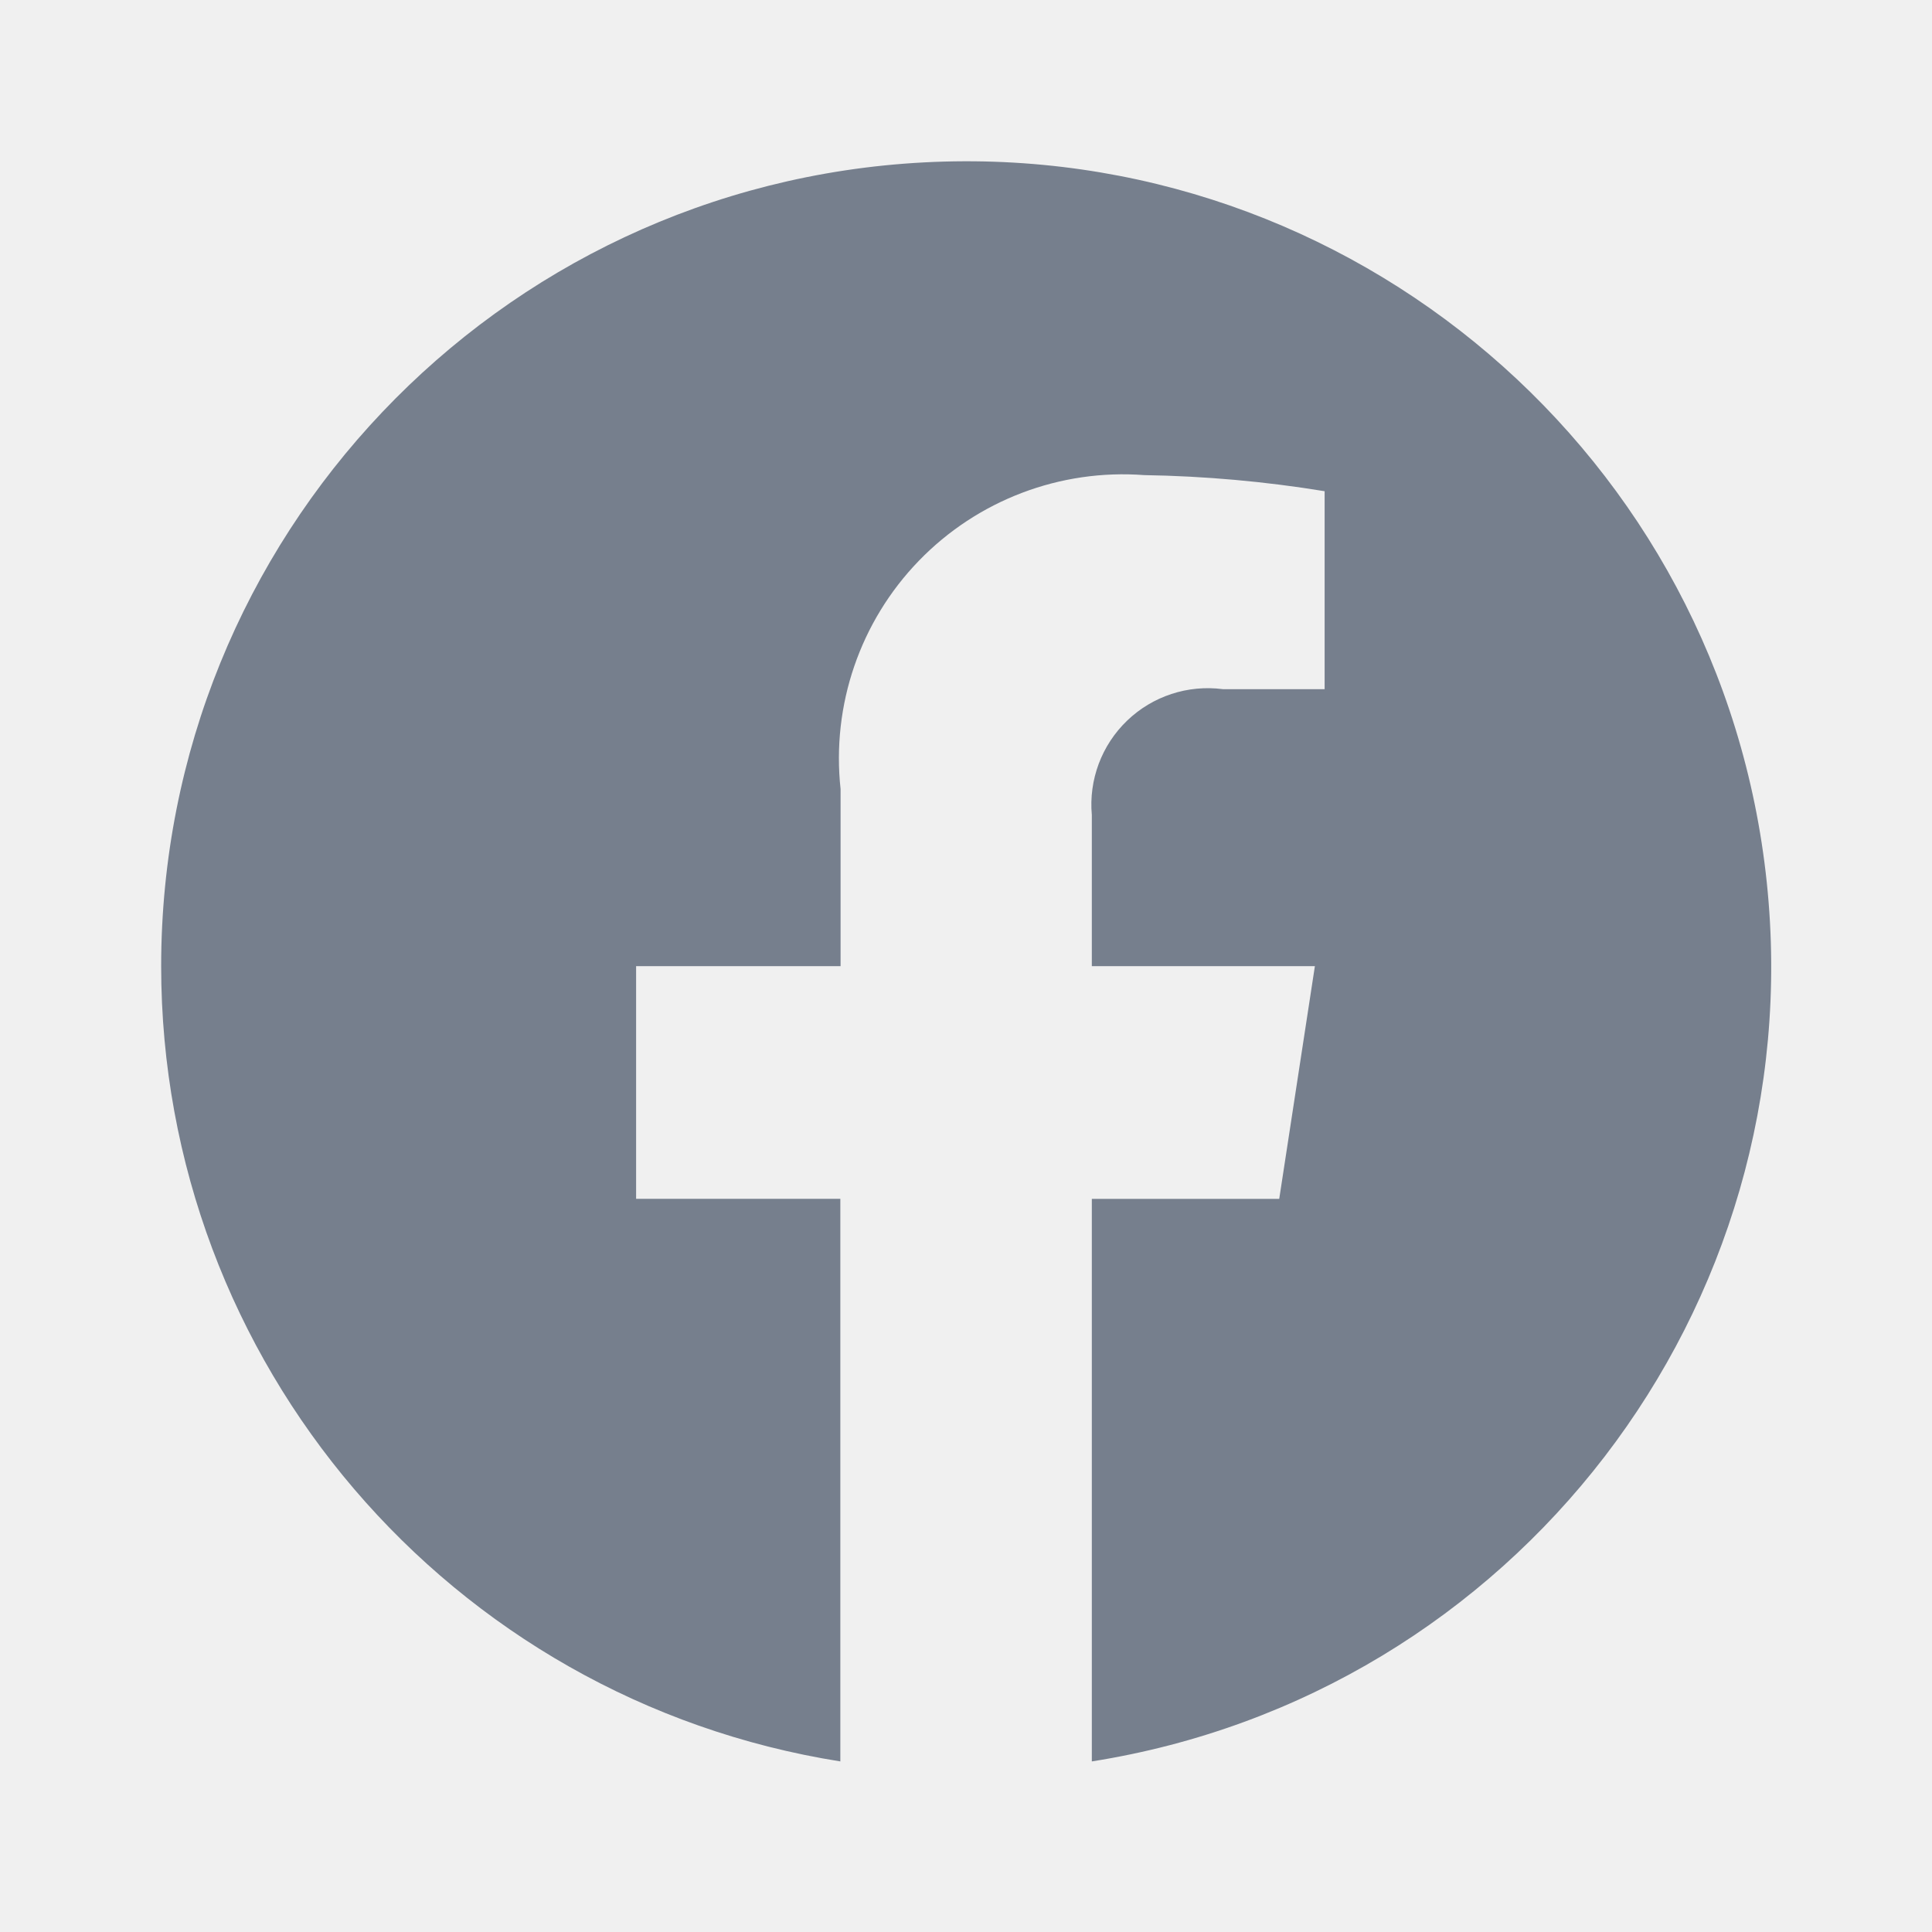
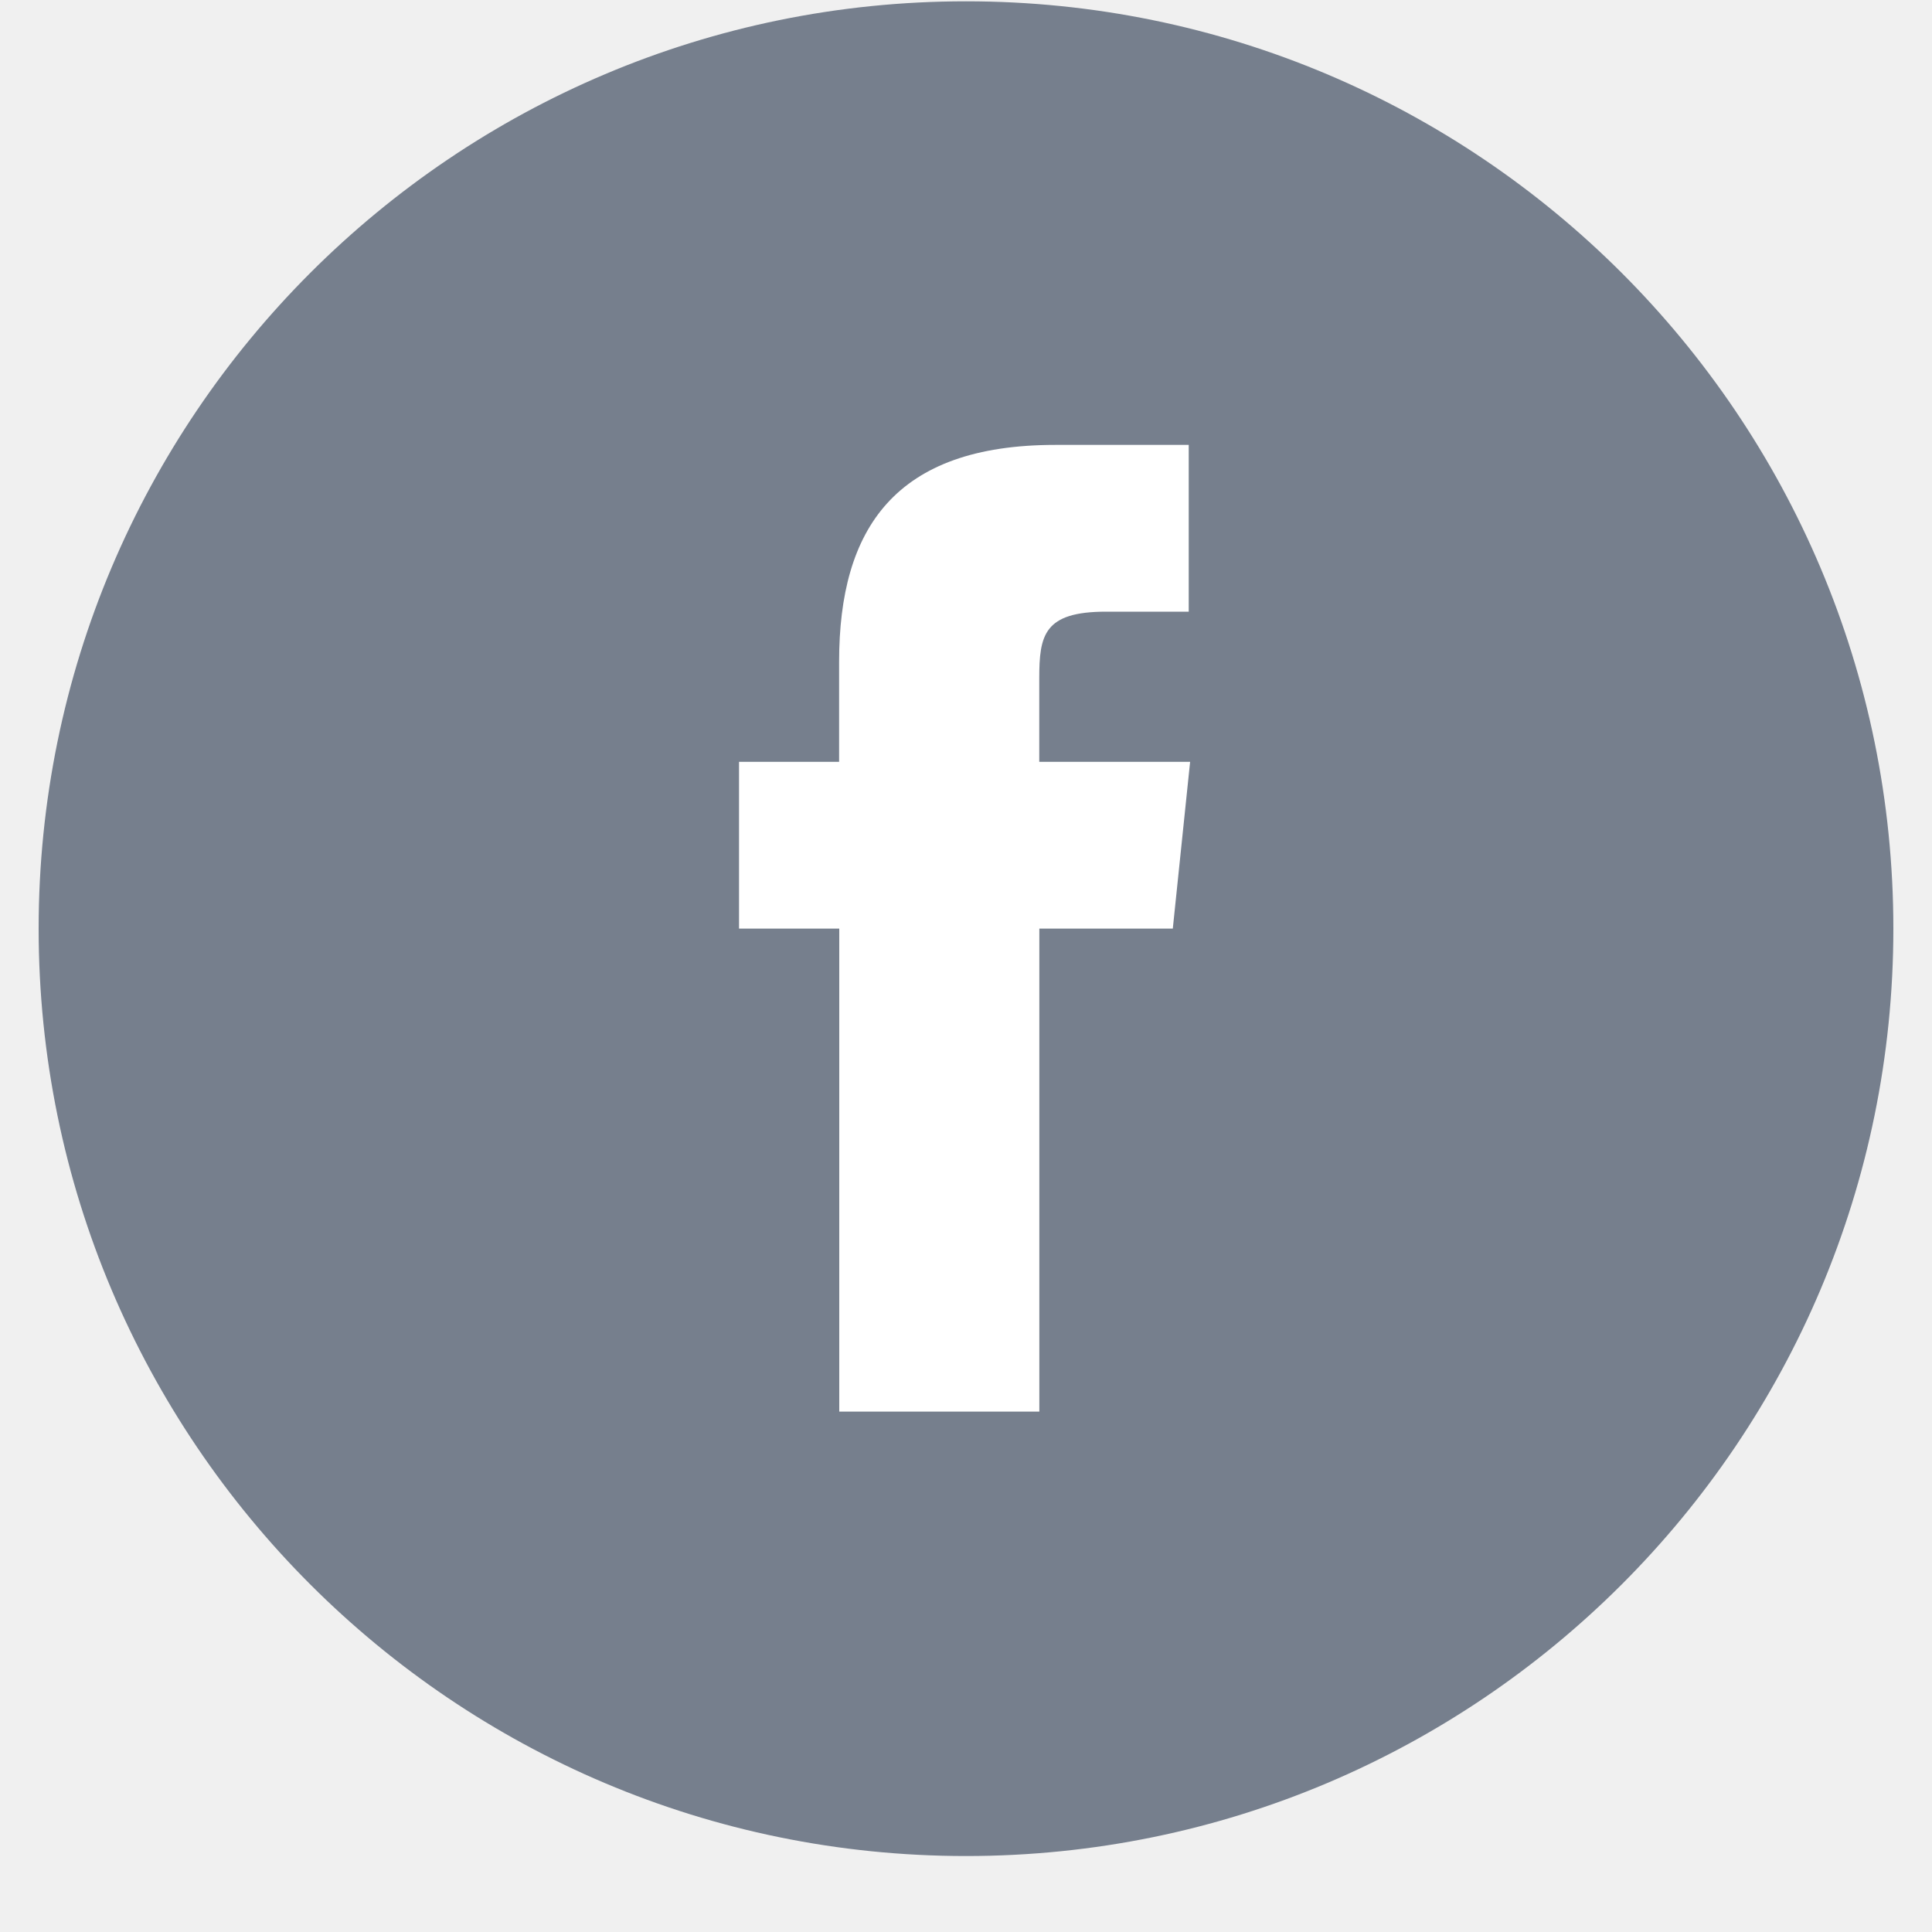
- <svg xmlns="http://www.w3.org/2000/svg" viewBox="0 0 24 24">
-   <g fill="#767F8D">
-     <path d="M2.002 12.002a10.005 10.005 0 0 0 8.437 9.879v-6.989H7.902v-2.89h2.54v-2.2a3.528 3.528 0 0 1 3.773-3.9c.75.012 1.5.079 2.24.2v2.459h-1.264a1.446 1.446 0 0 0-1.628 1.563v1.878h2.771l-.443 2.891h-2.328v6.988a10 10 0 1 0-11.561-9.879Z" />
-         ,
-     </g>
+ <svg xmlns="http://www.w3.org/2000/svg" fill="none" viewBox="0 0 25 25">
+   <rect width="24" height="24" x=".5" y=".017" fill="#767F8D" rx="12" />
+   <path fill="#fff" d="M13.45 18.266h-2.59v-6.25H9.563V9.858h1.295V8.563c0-1.727.726-2.806 2.797-2.806h1.727v2.158h-1.07c-.803 0-.864.302-.864.863v1.08H15.4l-.224 2.158h-1.727v6.25Z" />
</svg>
